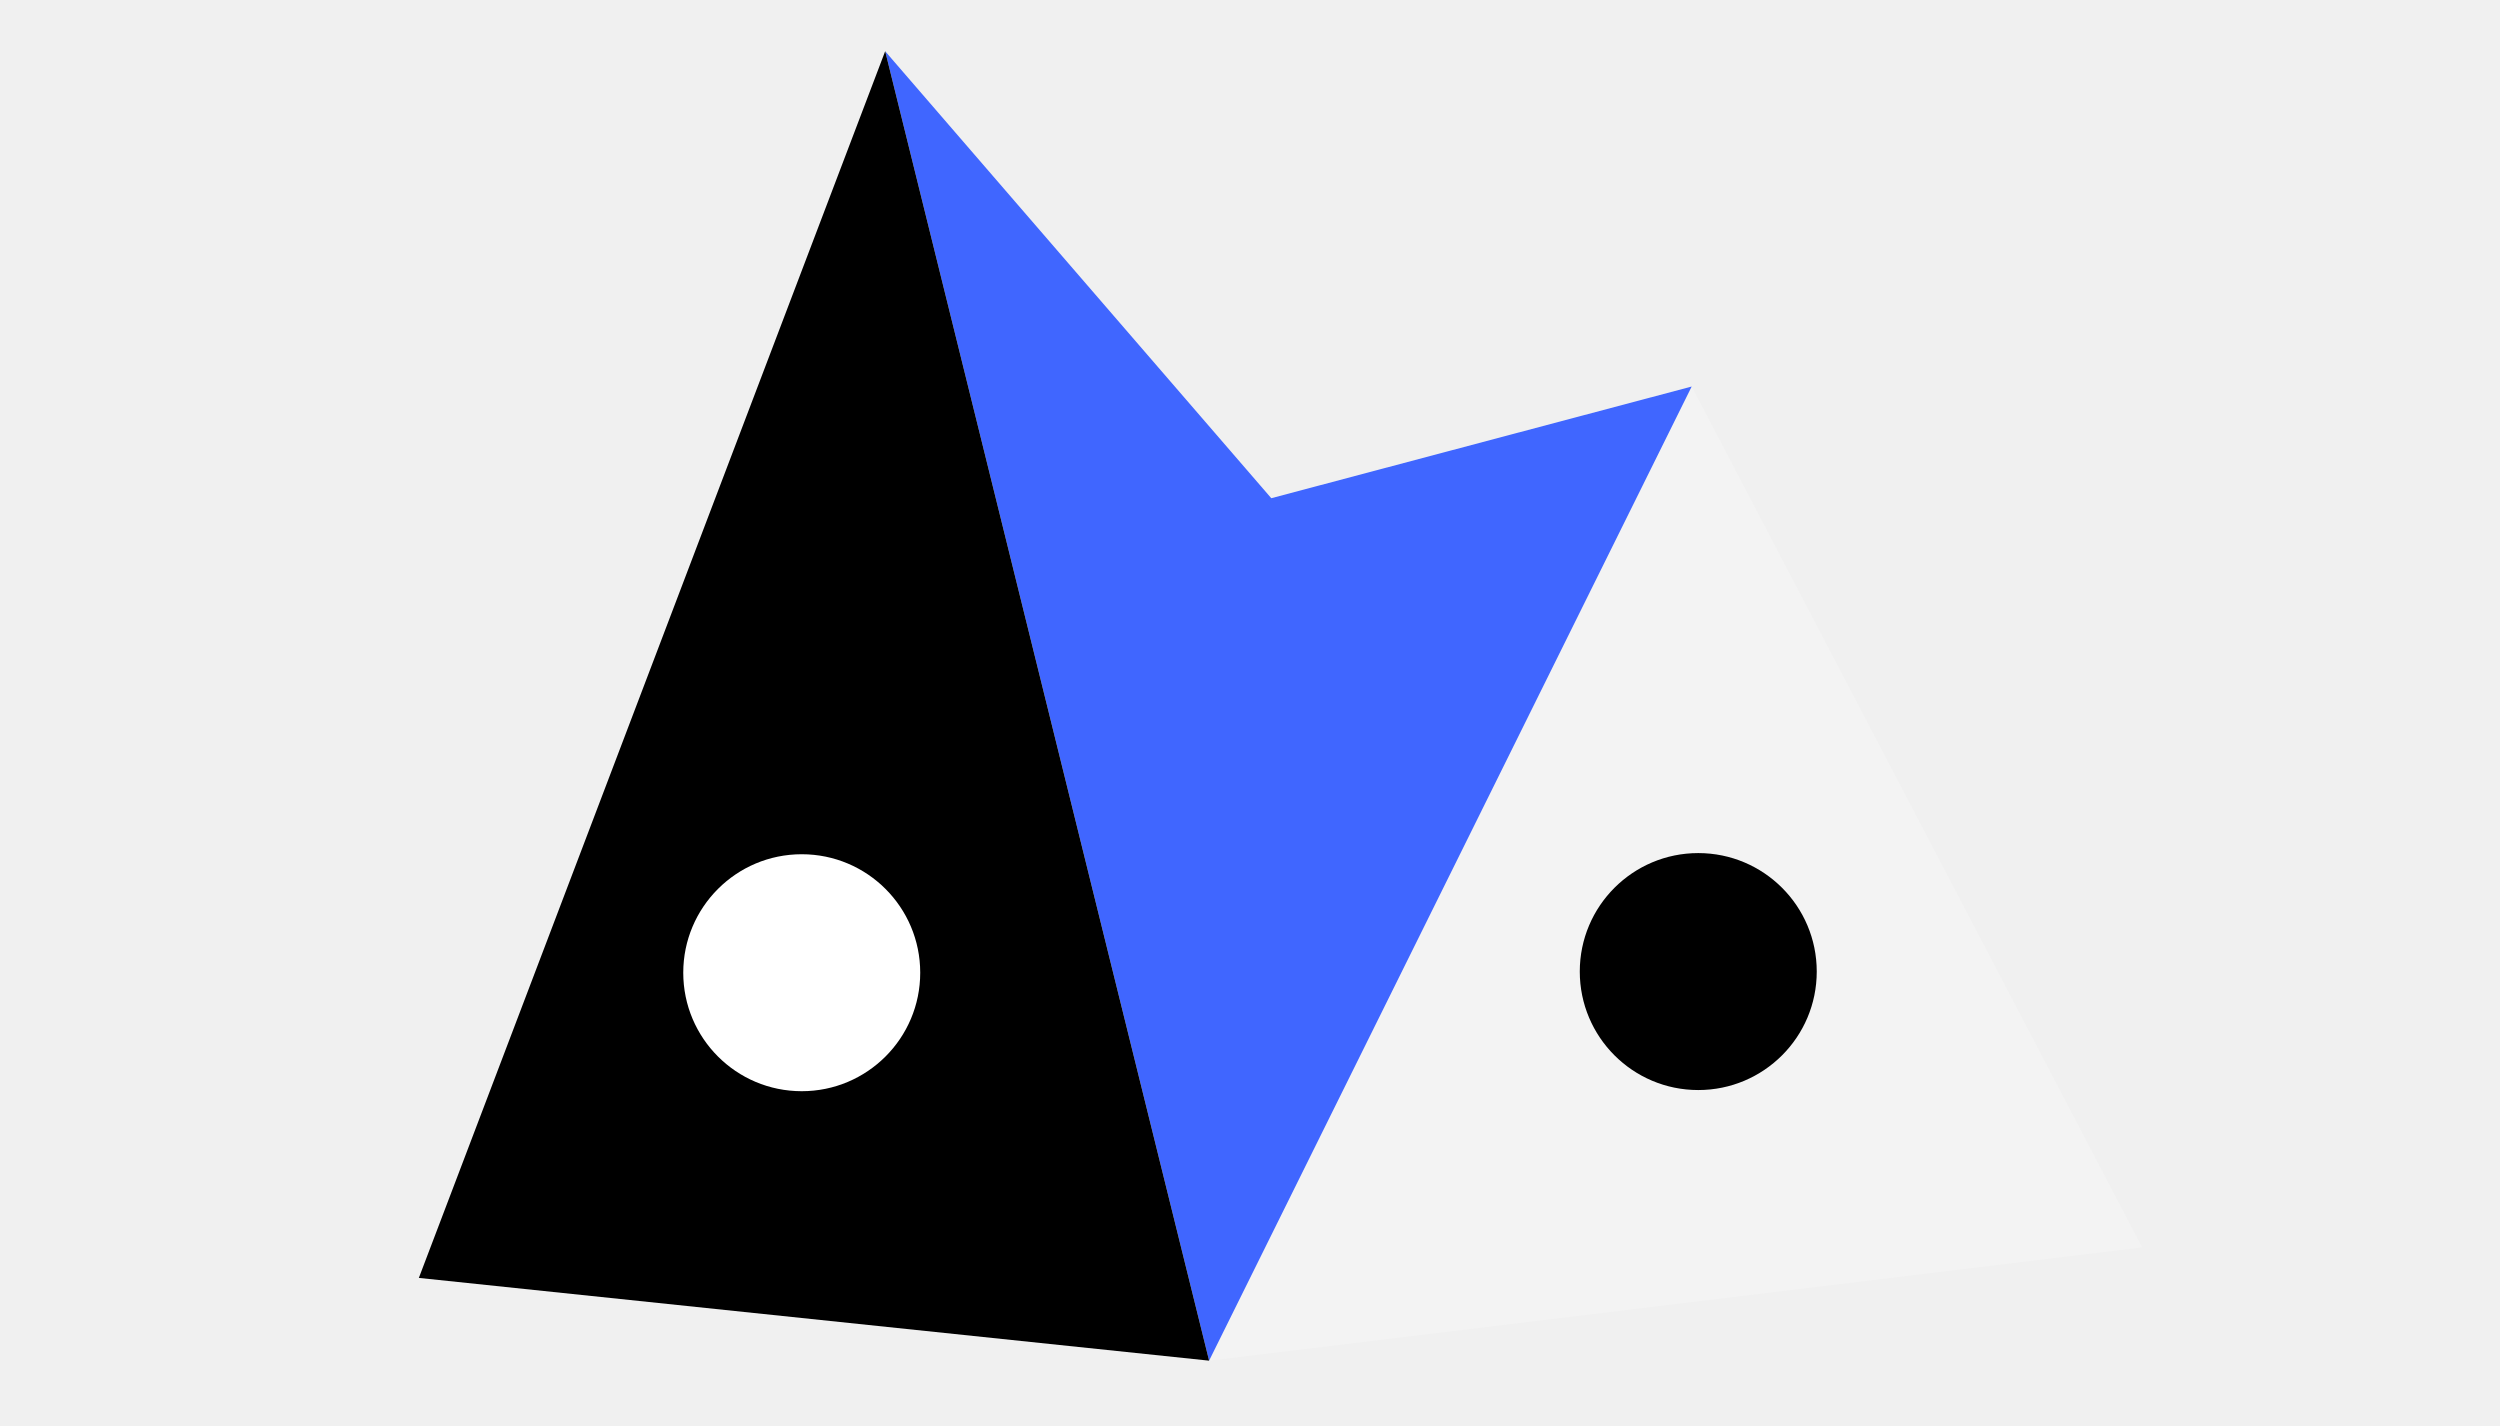
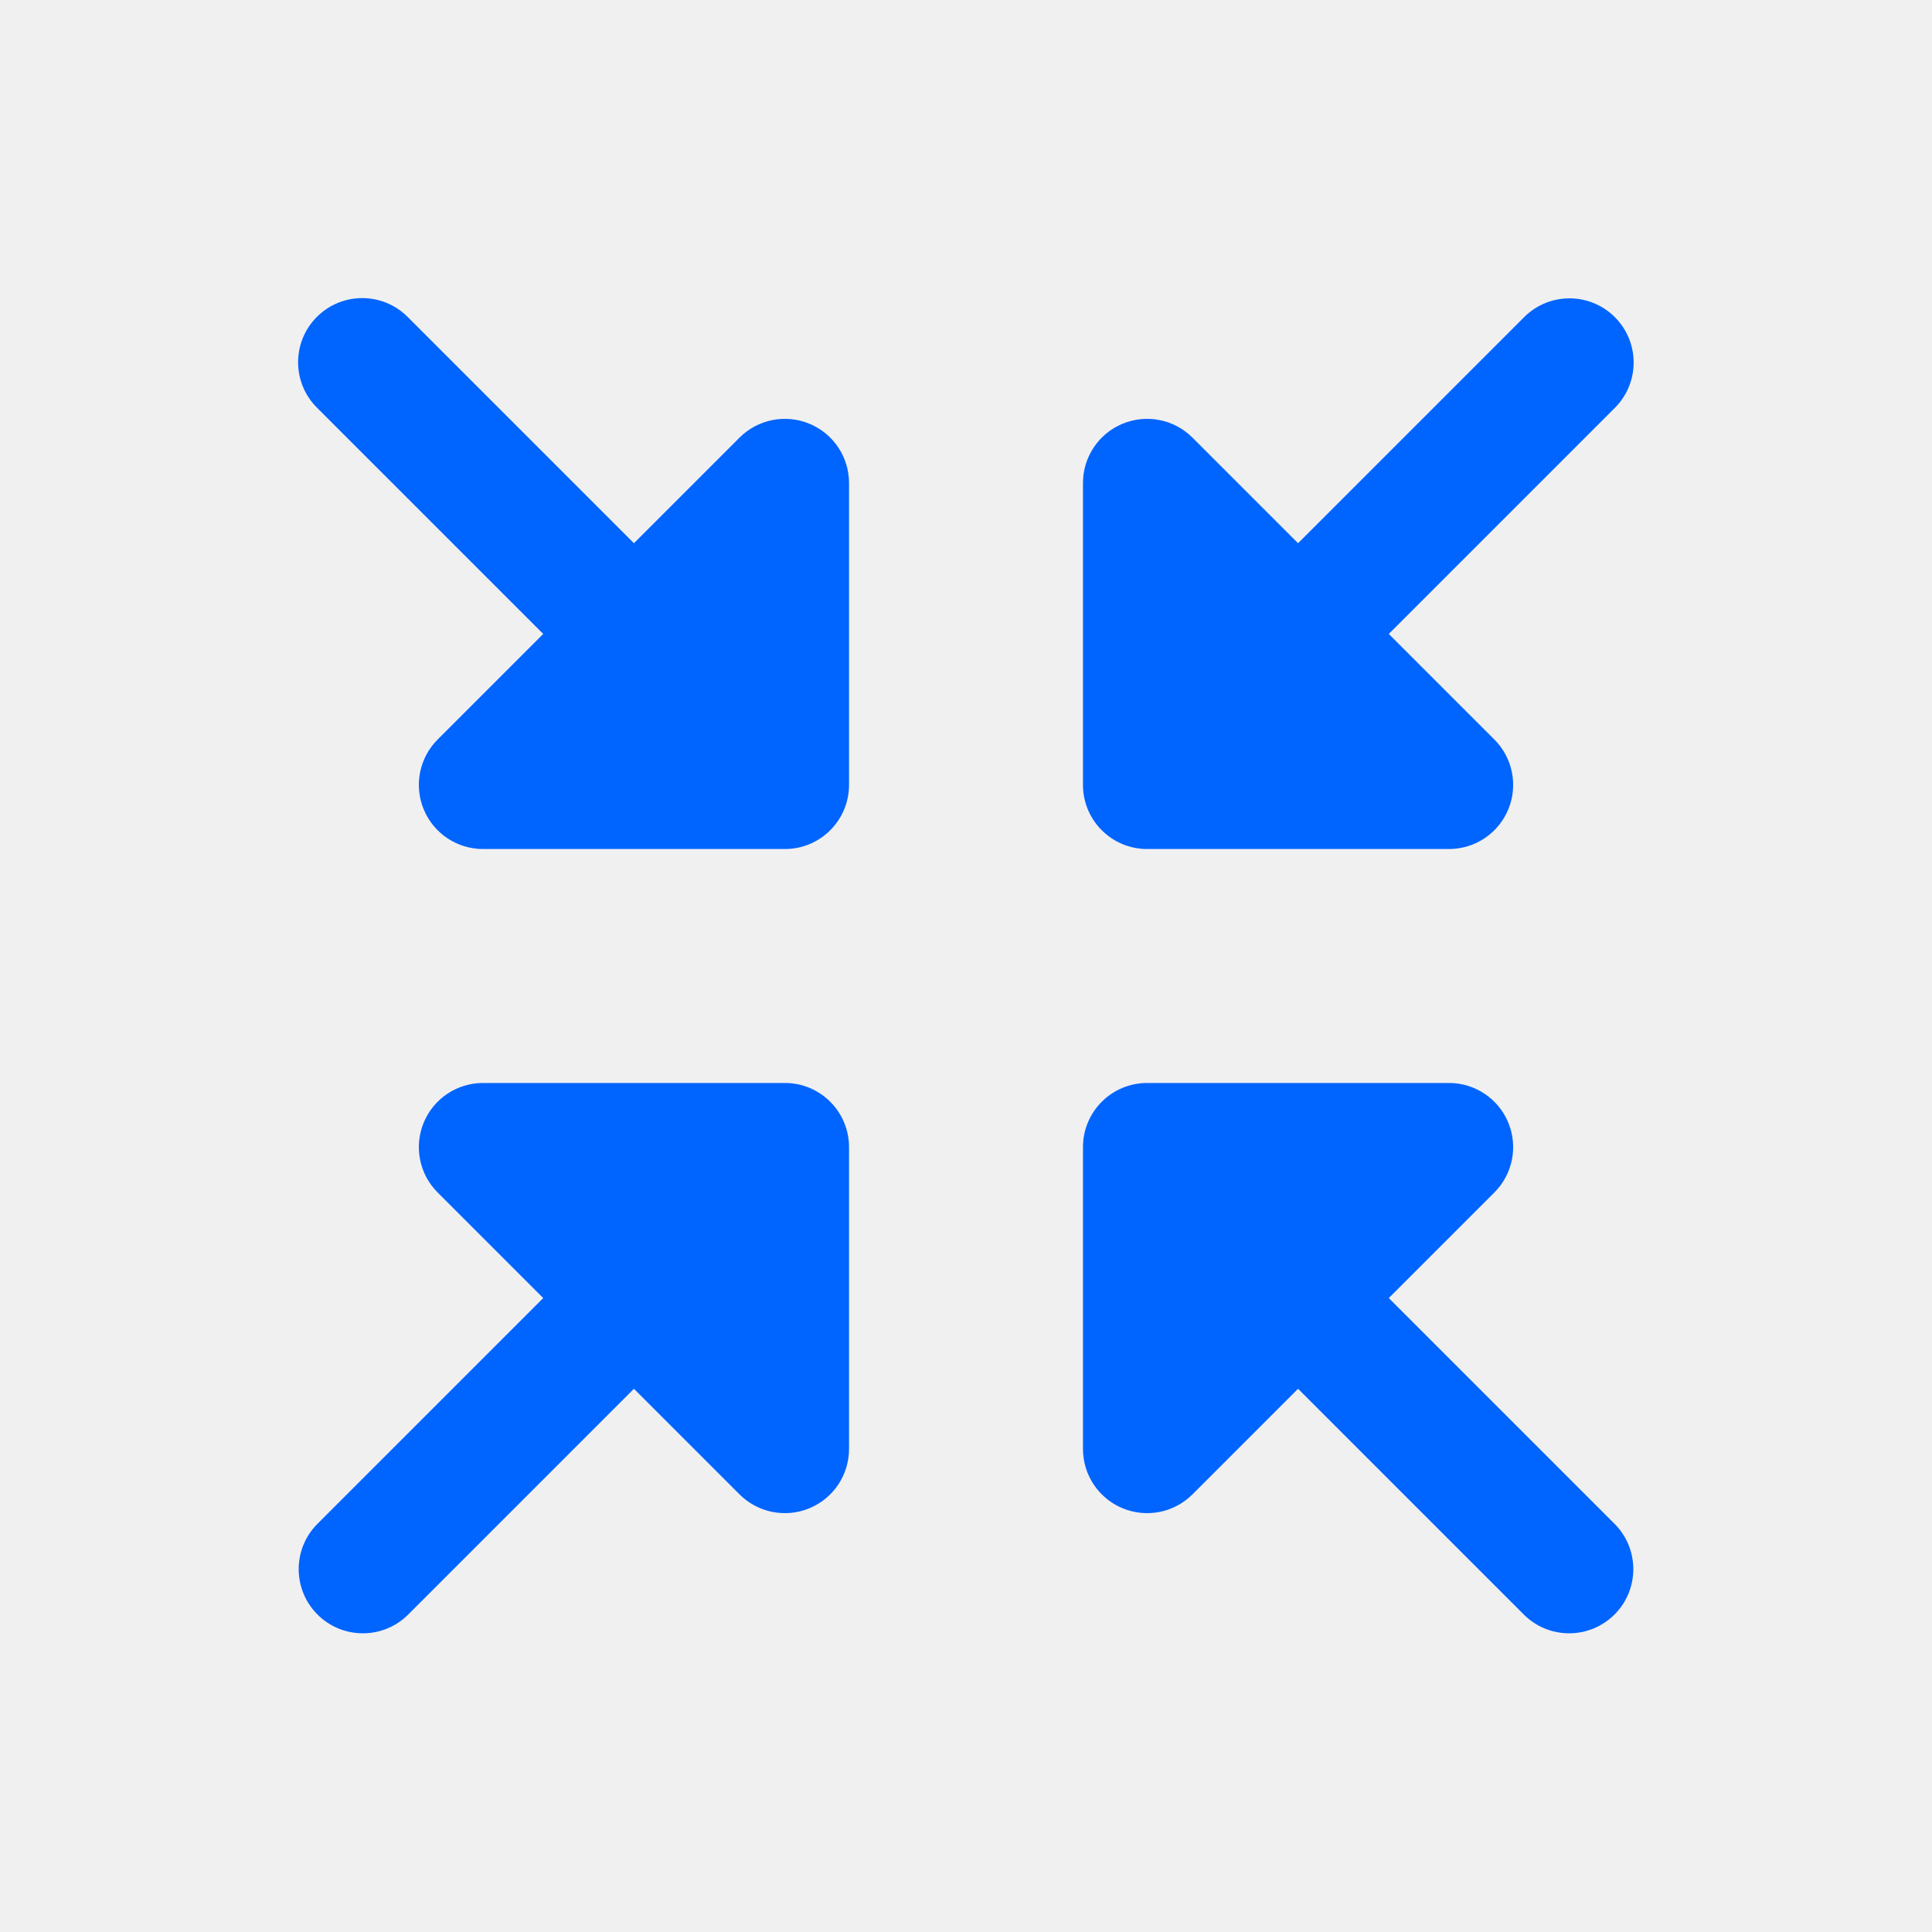
- <svg xmlns="http://www.w3.org/2000/svg" width="633" height="361" viewBox="0 0 633 361" fill="none">
-   <g clip-path="url(#clip0_13_17)">
-     <path d="M542.387 315.829L306.143 344.519L428.335 97.868L542.387 315.829Z" fill="#F3F3F3" />
-     <path d="M306.143 344.519L224.125 12.976L321.889 126.146L428.335 97.868L306.143 344.519Z" fill="#4066FF" />
-     <path d="M106.052 323.569L224.125 12.976L306.143 344.519L106.052 323.569Z" fill="black" />
-     <path d="M233 246.293C233 262.862 219.569 276.293 203 276.293C186.431 276.293 173 262.862 173 246.293C173 229.724 186.431 216.293 203 216.293C219.569 216.293 233 229.724 233 246.293Z" fill="white" />
-     <circle cx="430" cy="246" r="30" fill="black" />
+ <svg xmlns="http://www.w3.org/2000/svg" fill="#0064ff" width="800px" height="800px" viewBox="0 0 256 256" id="Flat" stroke="#0064ff">
+   <g id="SVGRepo_bgCarrier" stroke-width="0" />
+   <g id="SVGRepo_tracerCarrier" stroke-linecap="round" stroke-linejoin="round" />
+   <g id="SVGRepo_iconCarrier">
+     <path d="M144,104V64a8,8,0,0,1,13.657-5.657L172,72.686l30.343-30.343a8,8,0,0,1,11.314,11.313L183.314,84l14.343,14.343A8,8,0,0,1,192,112H152A8,8,0,0,1,144,104Zm-40,40H64a8,8,0,0,0-5.657,13.657L72.686,172,42.343,202.343a8.001,8.001,0,0,0,11.314,11.314L84,183.314l14.343,14.343A8.001,8.001,0,0,0,112,192V152A8,8,0,0,0,104,144Zm79.314,28,14.343-14.343A8,8,0,0,0,192,144H152a8,8,0,0,0-8,8v40a8.001,8.001,0,0,0,13.657,5.657L172,183.314l30.343,30.343a8.001,8.001,0,0,0,11.314-11.314ZM107.062,56.609a8,8,0,0,0-8.719,1.734L84,72.686,53.657,42.343A8,8,0,1,0,42.343,53.657L72.686,84,58.343,98.343A8,8,0,0,0,64,112h40a8,8,0,0,0,8-8V64A8,8,0,0,0,107.062,56.609Z" />
  </g>
-   <defs>
-     <clipPath id="clip0_13_17">
-       <rect width="633" height="361" fill="white" />
-     </clipPath>
-   </defs>
</svg>
